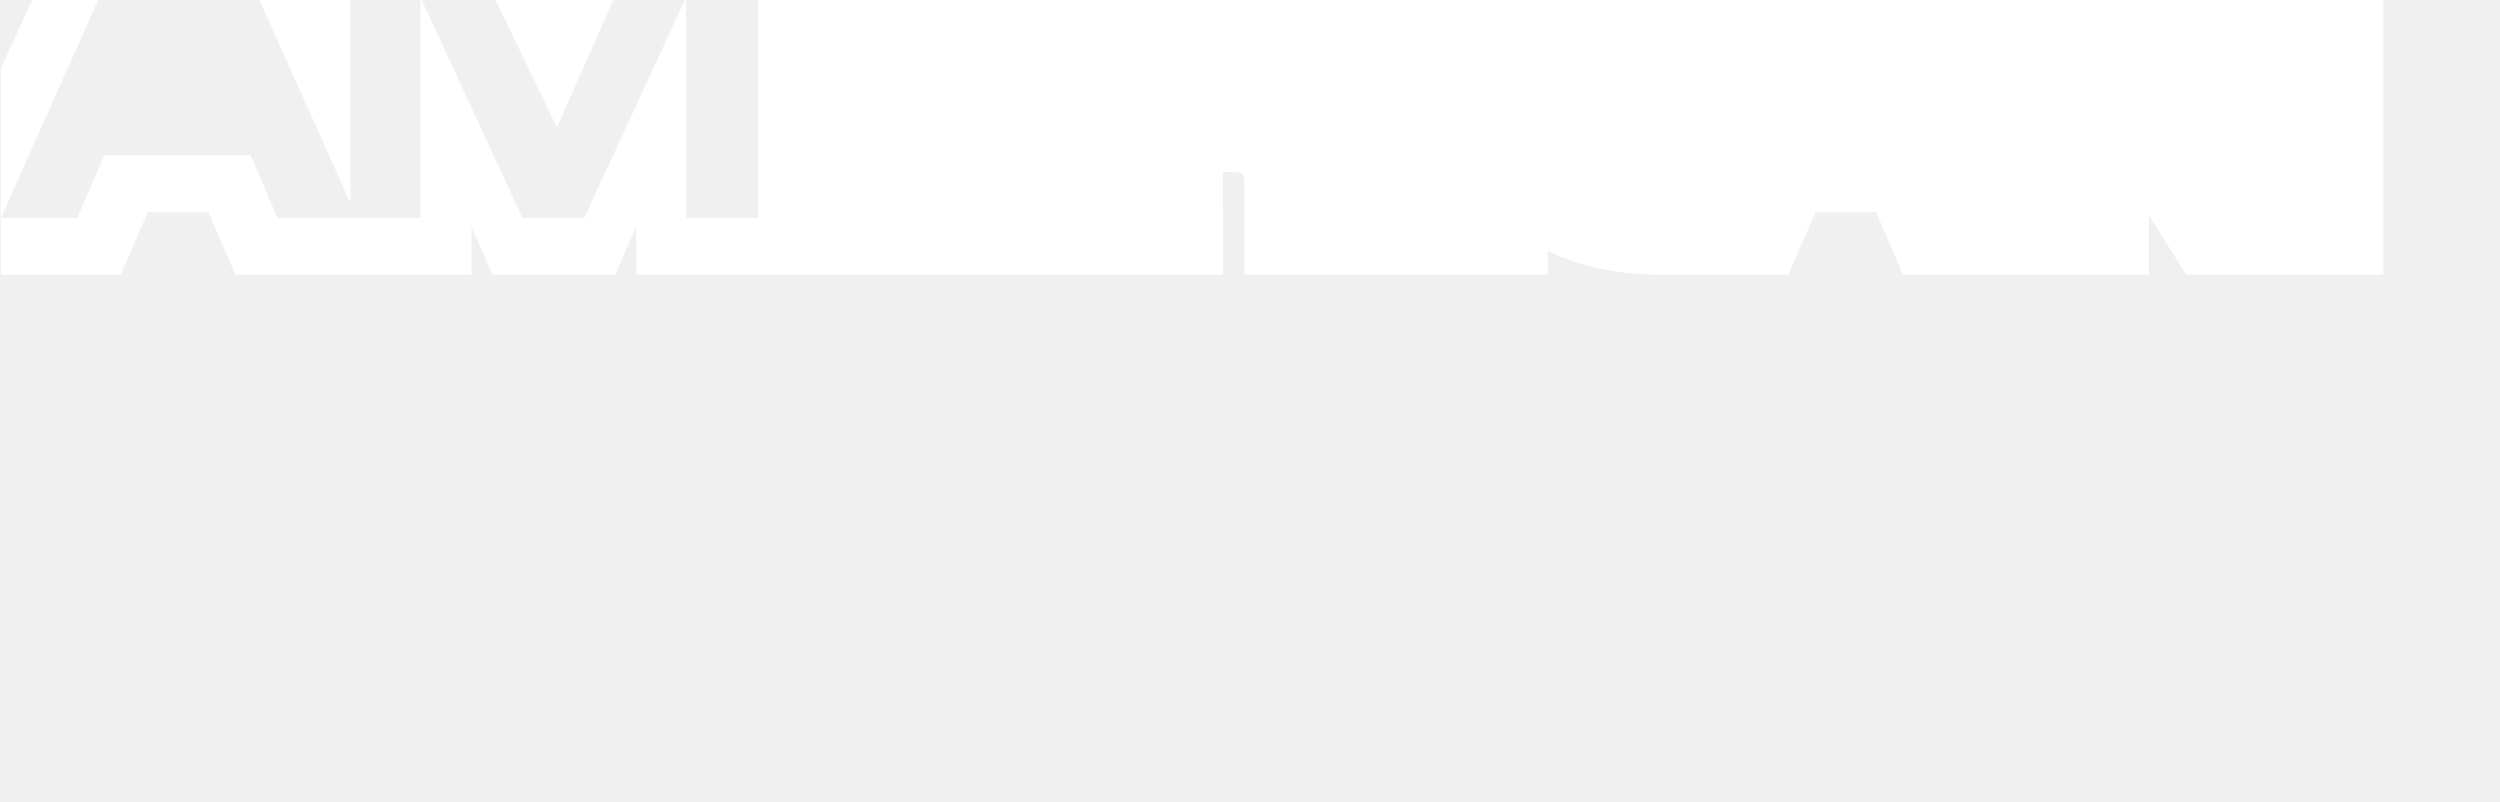
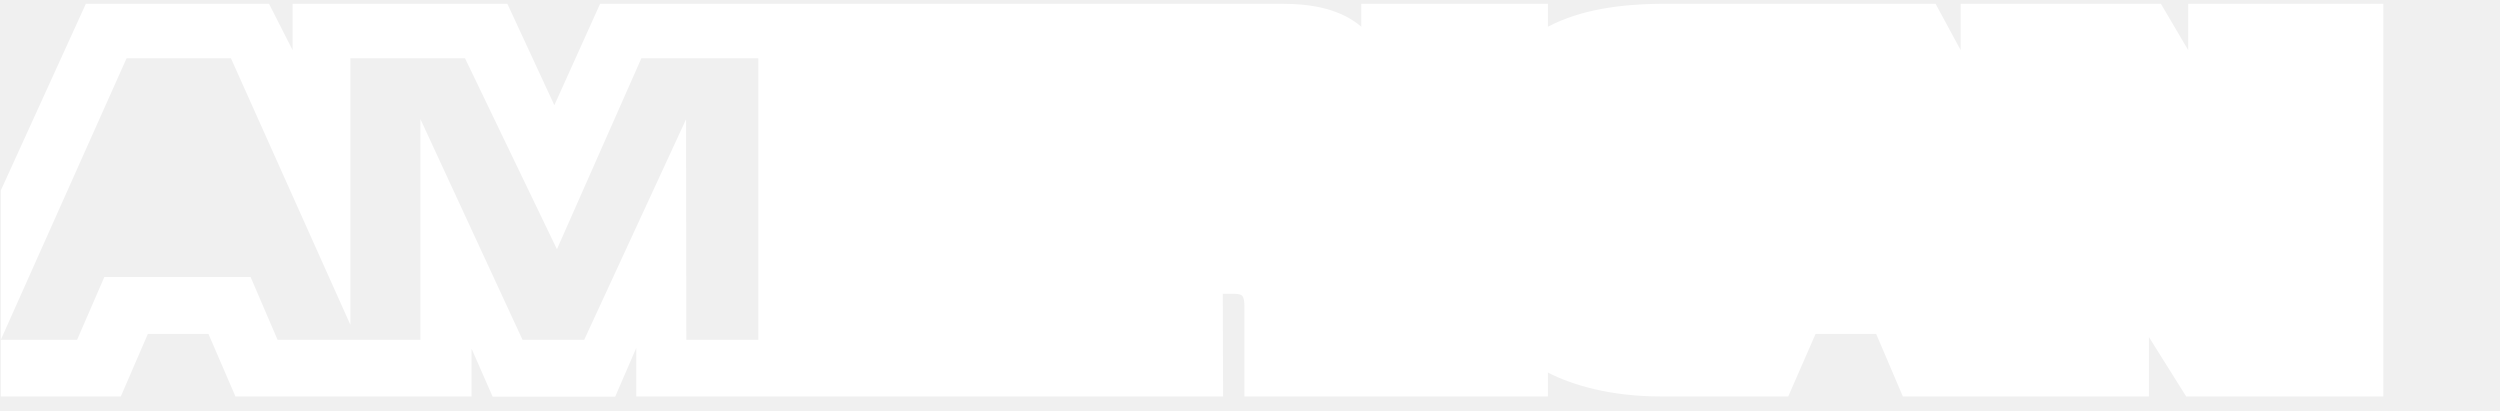
- <svg xmlns="http://www.w3.org/2000/svg" viewBox="0 0 780 250" fill="none" role="img" aria-label="American Express">
+ <svg xmlns="http://www.w3.org/2000/svg" viewBox="0 -38 780 128" fill="none" role="img" aria-label="American Express">
  <path fill="#fff" d="m0.253 85.69h37.441l8.442-19.51h18.9l8.42 19.51h73.668v-14.915l6.576 14.98h38.243l6.576-15.202v15.138h183.08l-0.085-32.026h3.542c2.479 0.083 3.204 0.302 3.204 4.226v27.8h94.689v-7.455c7.639 3.92 19.518 7.455 35.148 7.455h39.836l8.525-19.51h18.9l8.337 19.51h76.765v-18.532l11.626 18.532h61.515v-122.51h-60.88v14.468l-8.522-14.468h-62.471v14.468l-7.828-14.468h-84.38c-14.123 0-26.539 1.889-36.569 7.153v-7.153h-58.229v7.153c-6.383-5.426-15.079-7.153-24.75-7.153h-212.74l-14.274 31.641-14.659-31.641h-67.005v14.468l-7.362-14.468h-57.145l-26.539 58.246v64.261h3e-3zm236.34-17.67h-22.464l-0.083-68.794-31.775 68.793h-19.24l-31.858-68.854v68.854h-44.57l-8.42-19.592h-45.627l-8.505 19.592h-23.801l39.241-87.837h32.559l37.269 83.164v-83.164h35.766l28.678 59.587 26.344-59.587h36.485l1e-3 87.838z" />
</svg>
